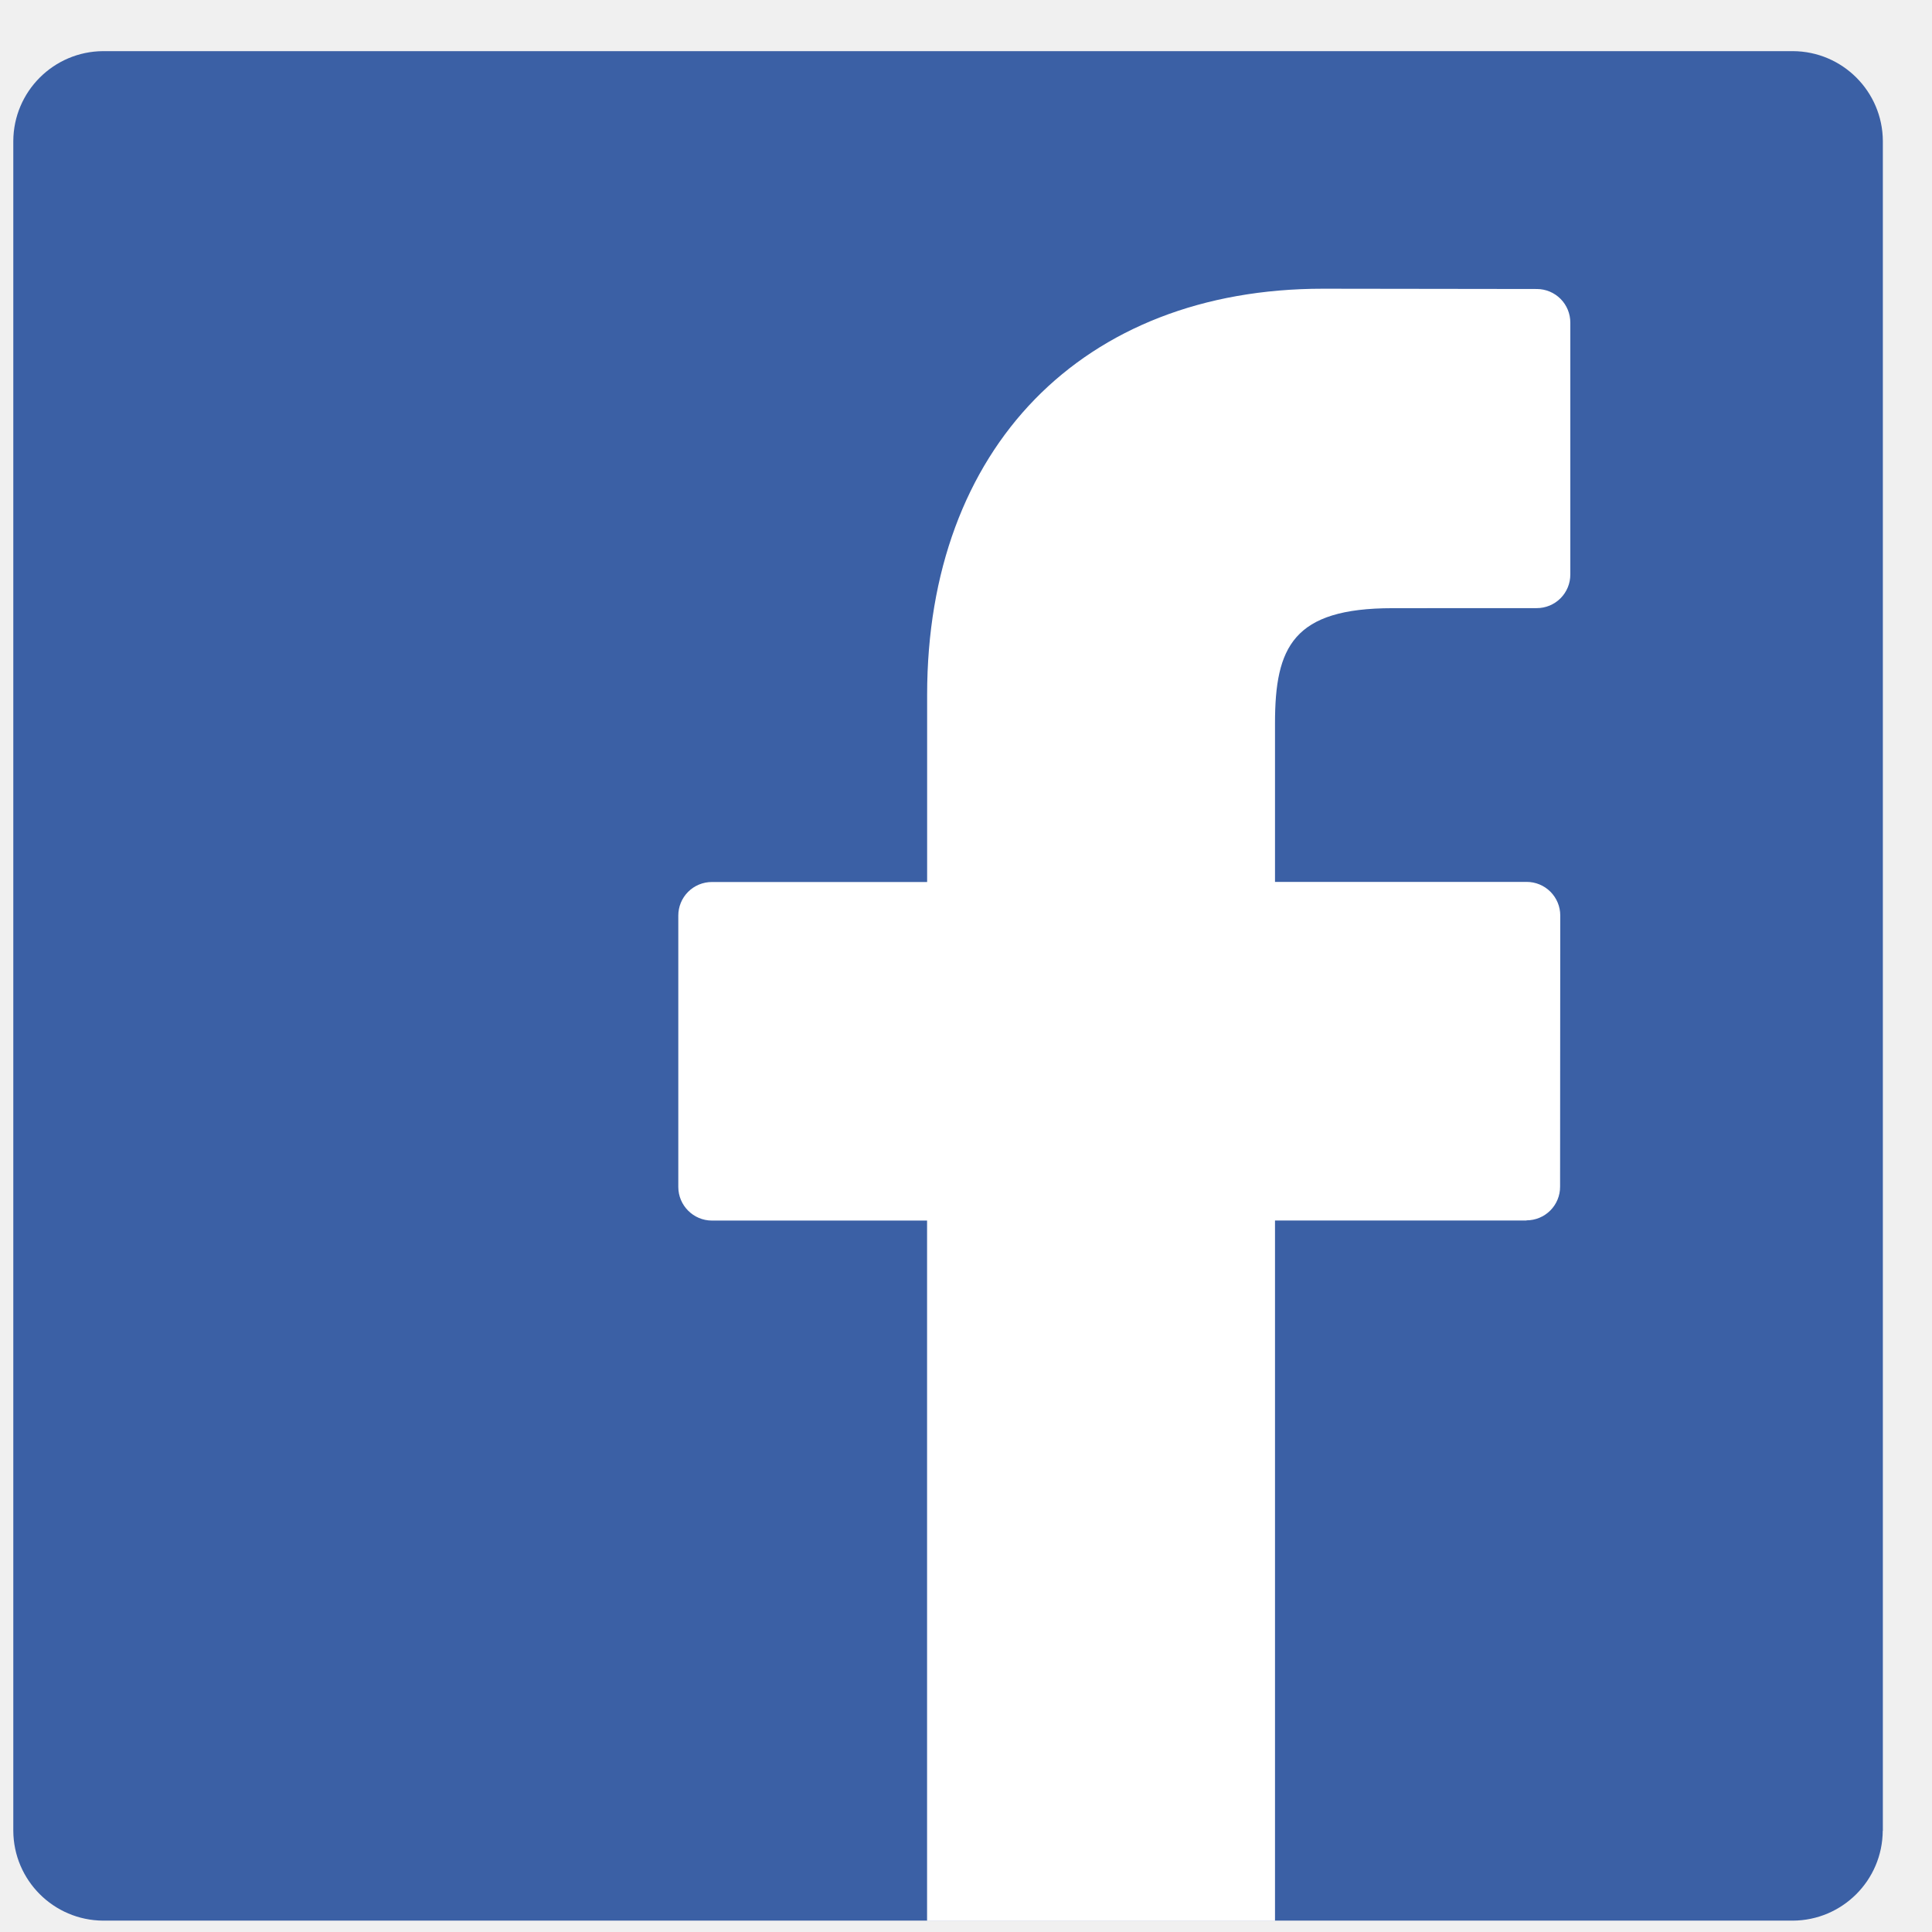
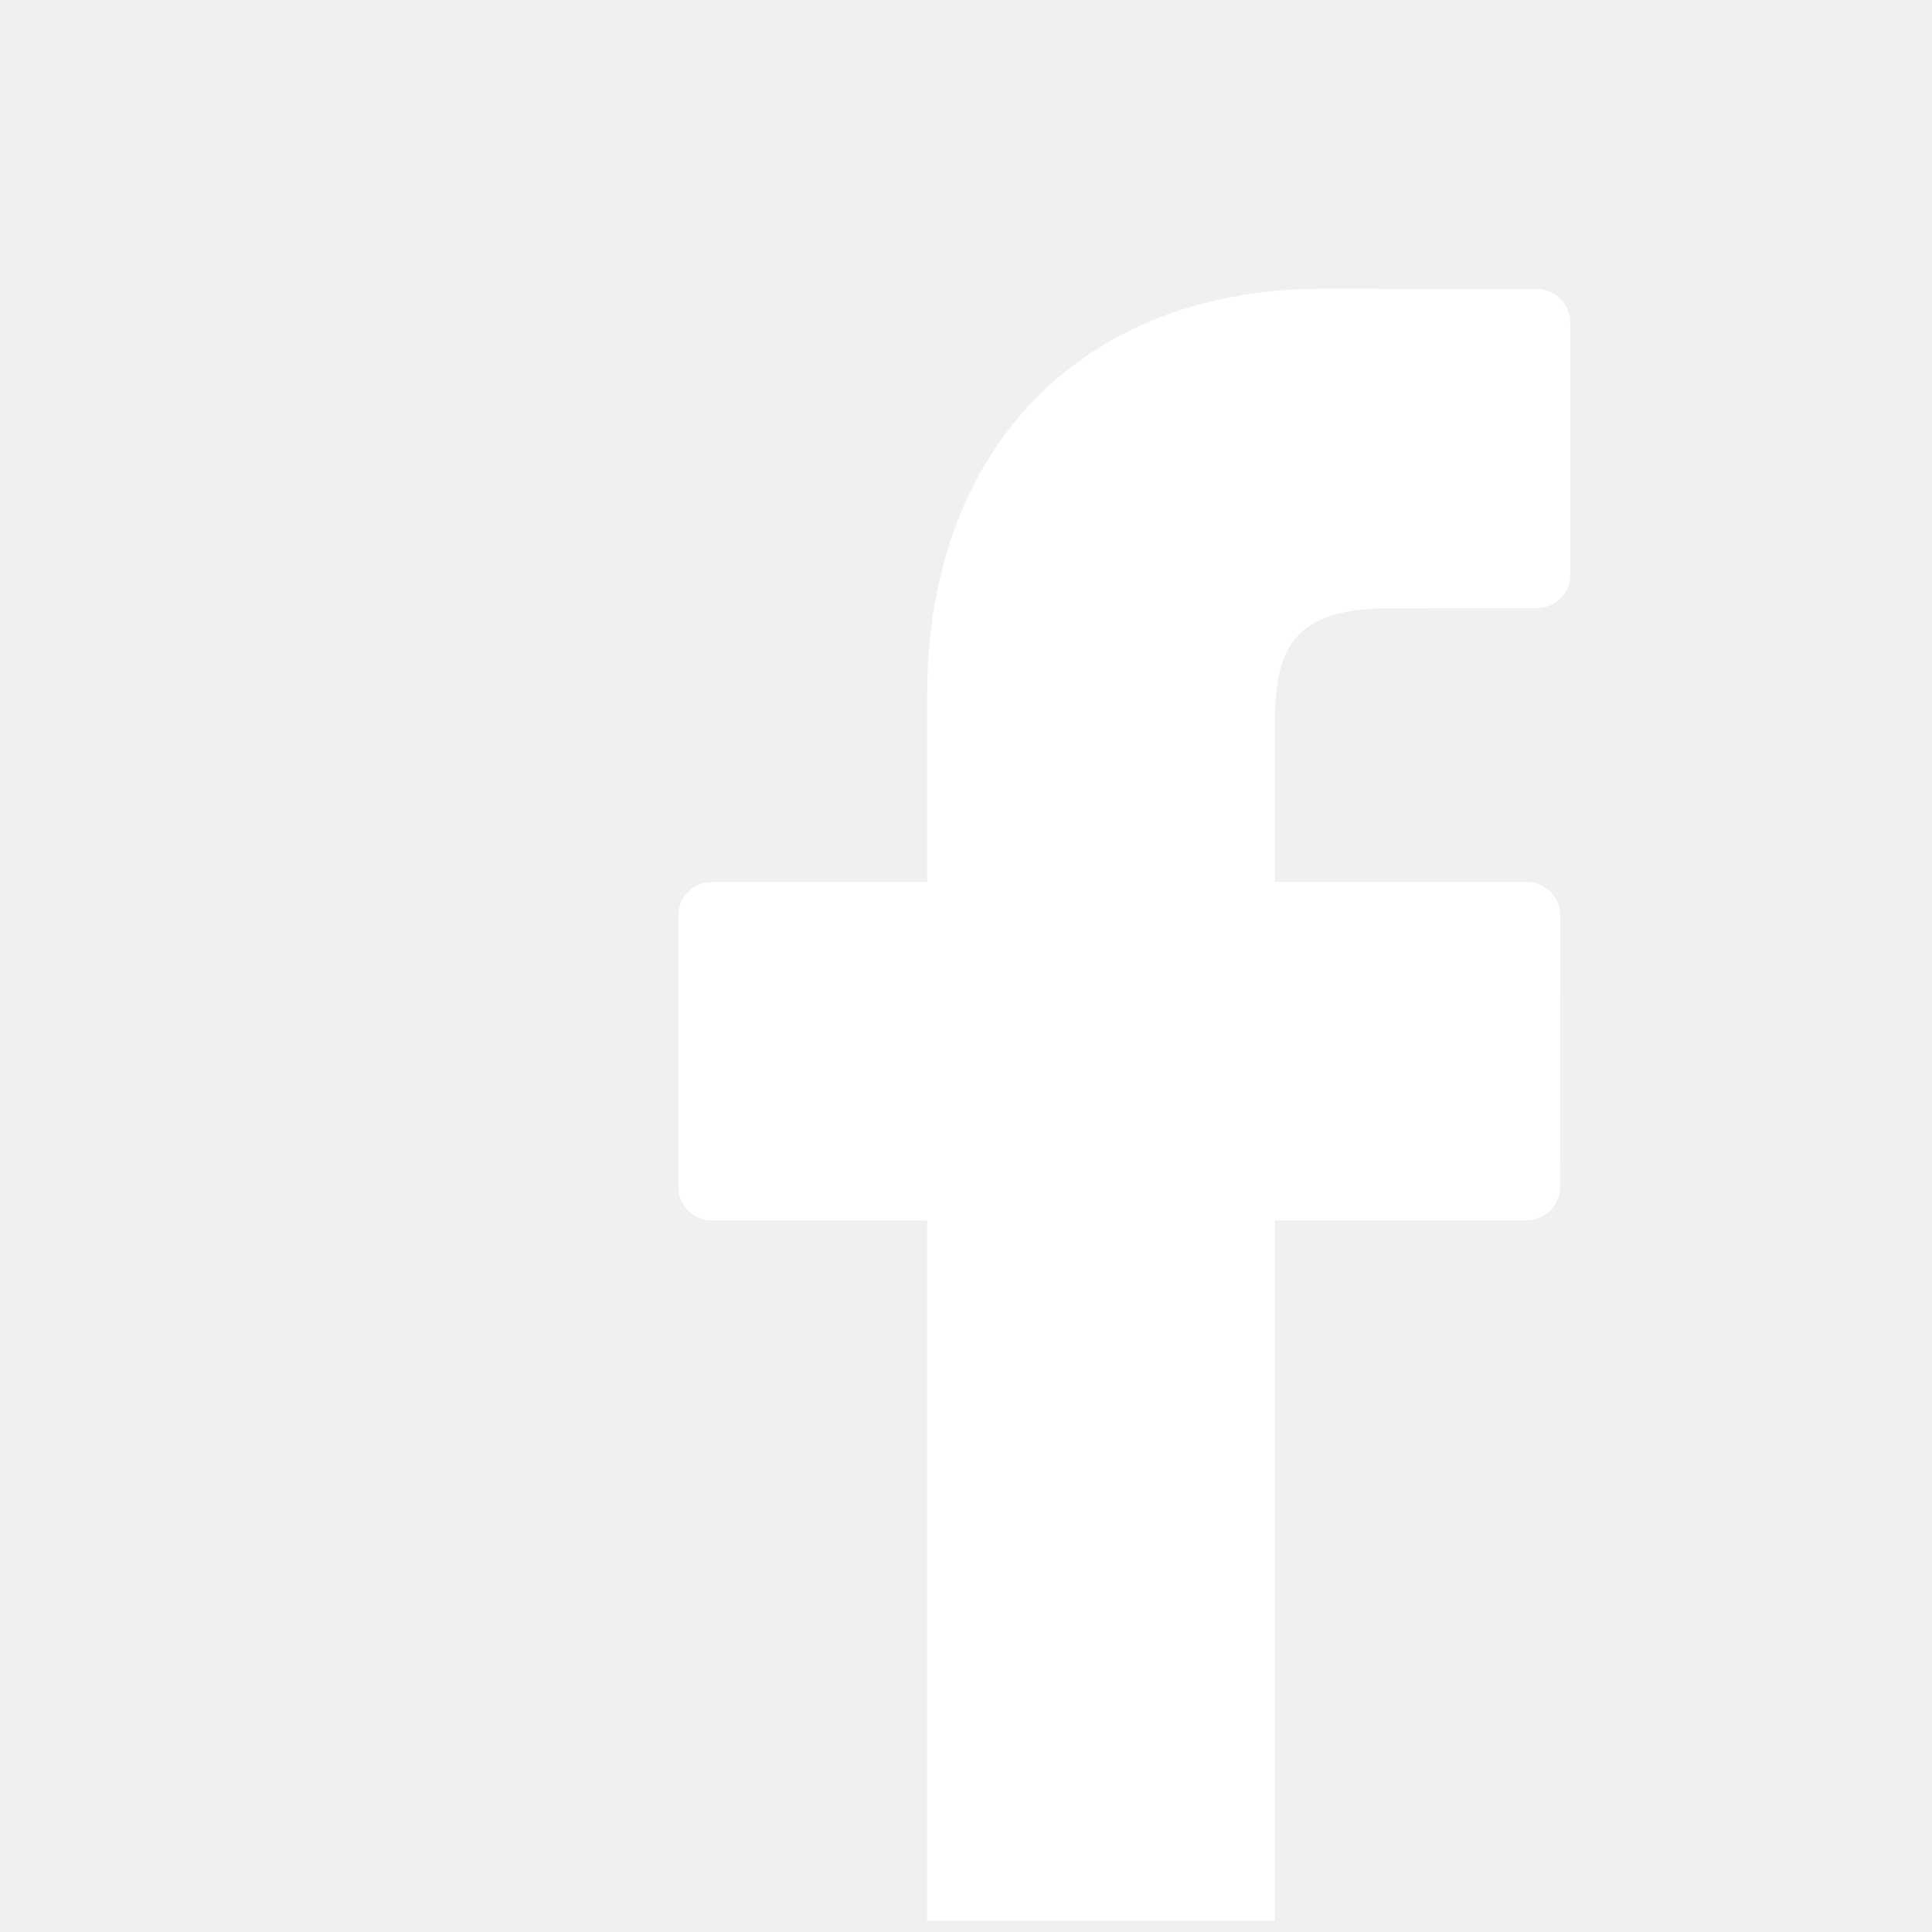
<svg xmlns="http://www.w3.org/2000/svg" width="34" height="34" fill="none">
-   <path d="M33.133 32.218a1.59 1.59 0 0 1-1.582 1.582H1.816a1.59 1.59 0 0 1-1.582-1.582V2.482A1.59 1.59 0 0 1 1.816.9h29.737a1.59 1.59 0 0 1 1.582 1.582v29.736h-.001z" fill="#3b60a5" />
-   <path d="M26.863 21.476a.59.59 0 0 0 .592-.592l.003-4.774c0-.157-.063-.307-.174-.418a.59.59 0 0 0-.418-.172h-4.428v-2.793c0-1.343.32-2.024 2.068-2.024l2.537-.001a.59.59 0 0 0 .592-.592V5.679a.59.59 0 0 0-.589-.593l-3.765-.005c-4.23 0-6.965 2.804-6.965 7.146v3.295h-3.787a.59.59 0 0 0-.592.592v4.774c0 .326.266.592.592.592h3.786v12.324h6.123V21.479h4.427v-.003z" fill="#fff" />
+   <g clip-path="url(#A)">
+     <path d="M26.863 21.476a.59.59 0 0 0 .592-.592l.003-4.774c0-.157-.063-.307-.174-.418a.59.59 0 0 0-.418-.172h-4.428v-2.793c0-1.343.32-2.024 2.068-2.024l2.537-.001a.59.59 0 0 0 .592-.592V5.679a.59.59 0 0 0-.589-.593l-3.765-.005c-4.23 0-6.965 2.804-6.965 7.146v3.295h-3.787a.59.59 0 0 0-.592.592v4.774c0 .326.266.592.592.592h3.786v12.324h6.123V21.479h4.427v-.003z" fill="#fff" />
+   </g>
+   <defs>
+     <clipPath id="A">
+       <path fill="#fff" transform="translate(.233 .9)" d="M0 0h32.9v32.9H0z" />
+     </clipPath>
+   </defs>
</svg>
